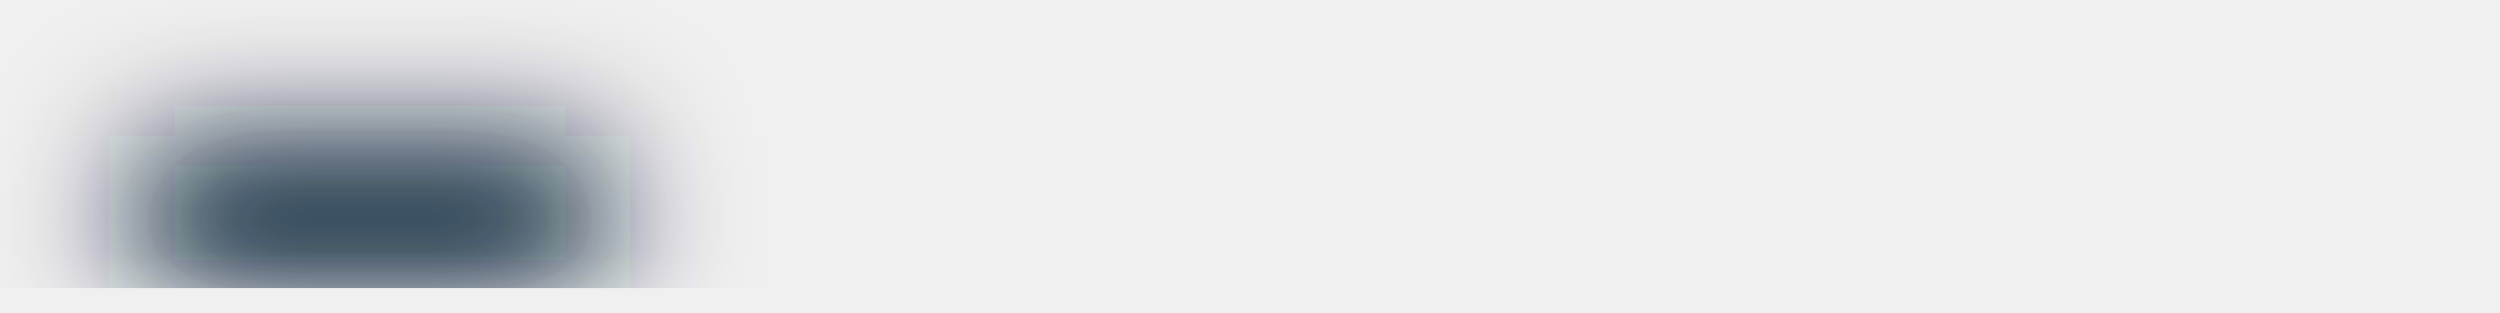
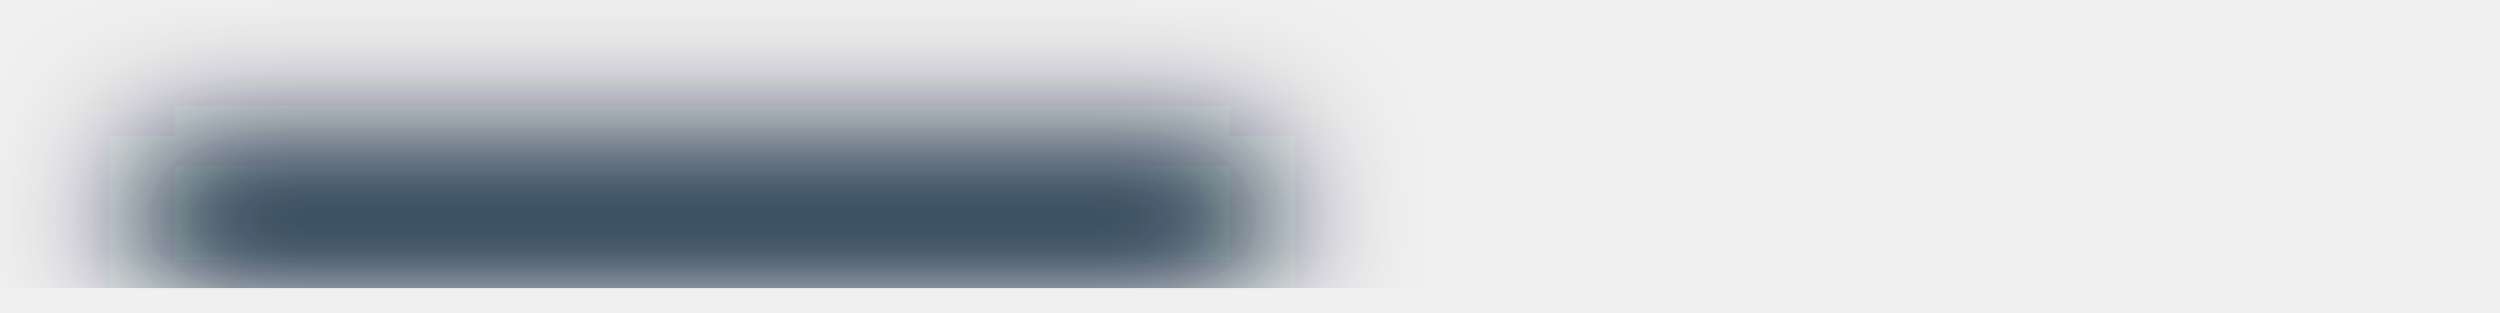
<svg xmlns="http://www.w3.org/2000/svg" width="512" height="64" viewBox="0 0 512 64">
  <defs>
    <filter id="soft" filterUnits="userSpaceOnUse" x="-60" y="-60" width="632" height="184">
      <feGaussianBlur stdDeviation="14.23 13.06" />
    </filter>
    <mask id="cut" maskUnits="userSpaceOnUse" x="0" y="0" width="512" height="64">
      <rect width="512" height="59" fill="#fff" />
    </mask>
  </defs>
  <g mask="url(#cut)">
-     <rect x="29.08" y="28.05" width="93.25" height="40.95" fill="#021931" fill-opacity="0.893" filter="url(#soft)" />
+     <rect x="29.08" y="28.05" width="229.50" height="40.95" fill="#021931" fill-opacity="0.893" filter="url(#soft)" />
  </g>
</svg>
